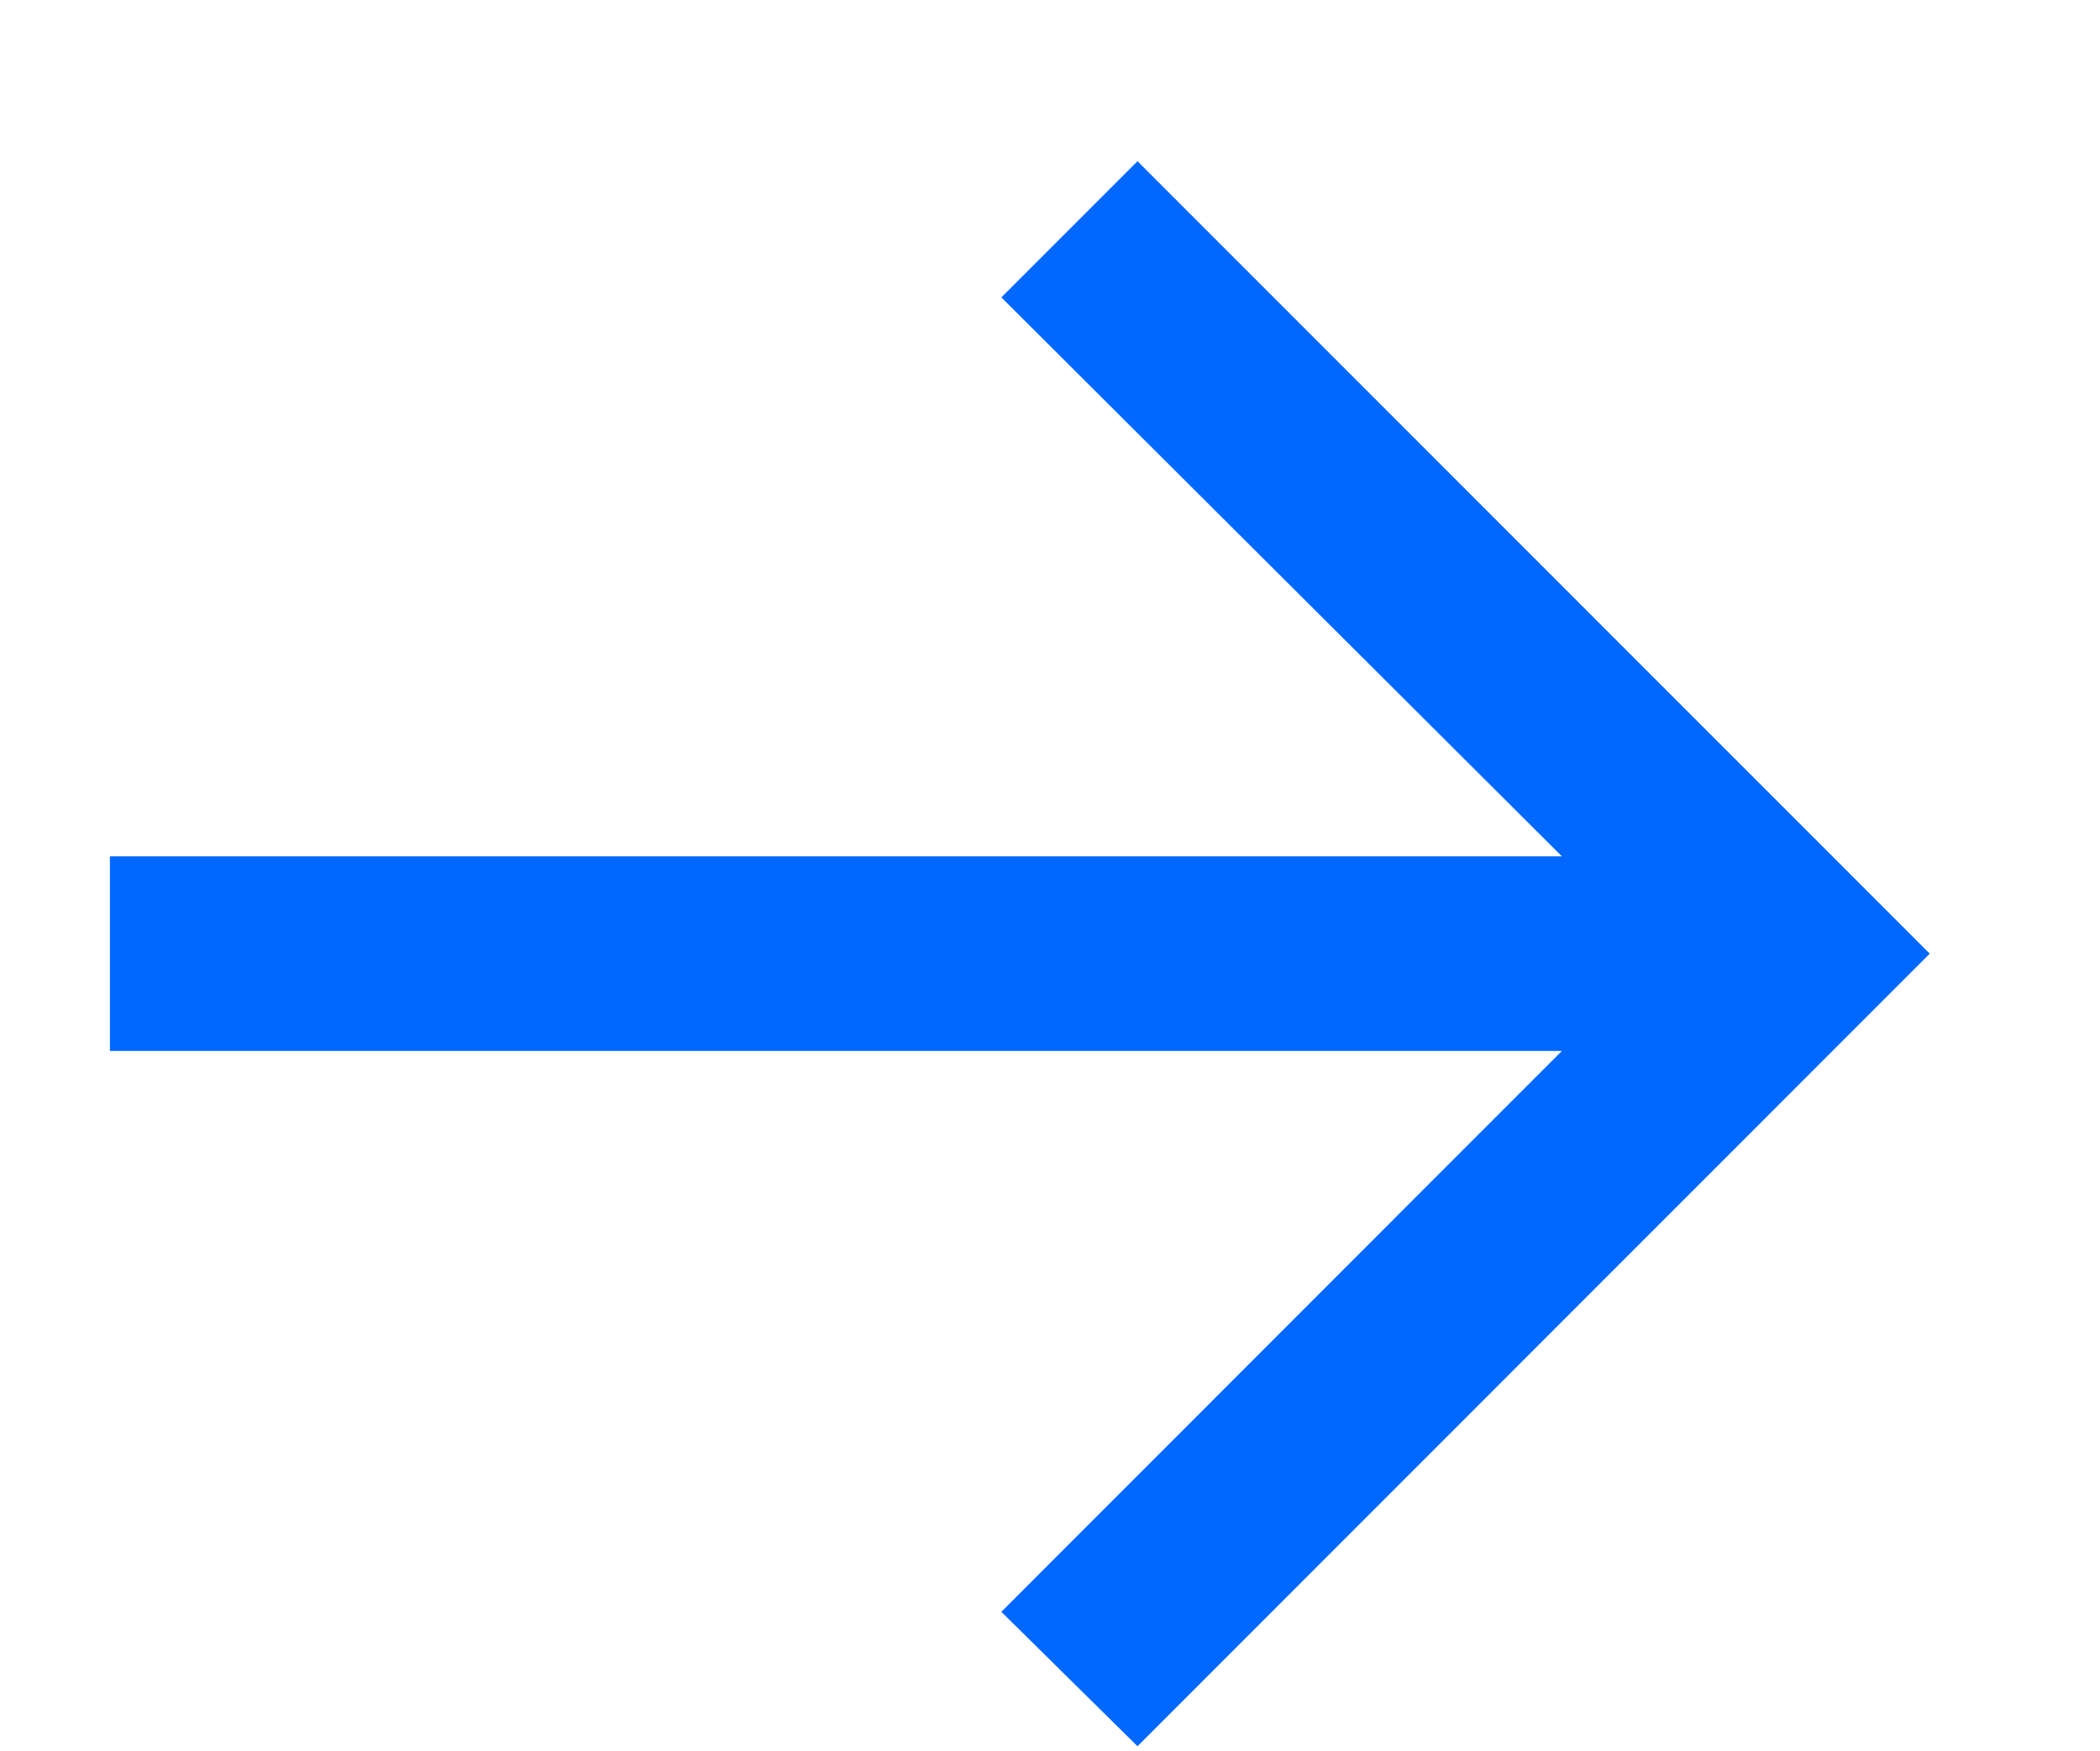
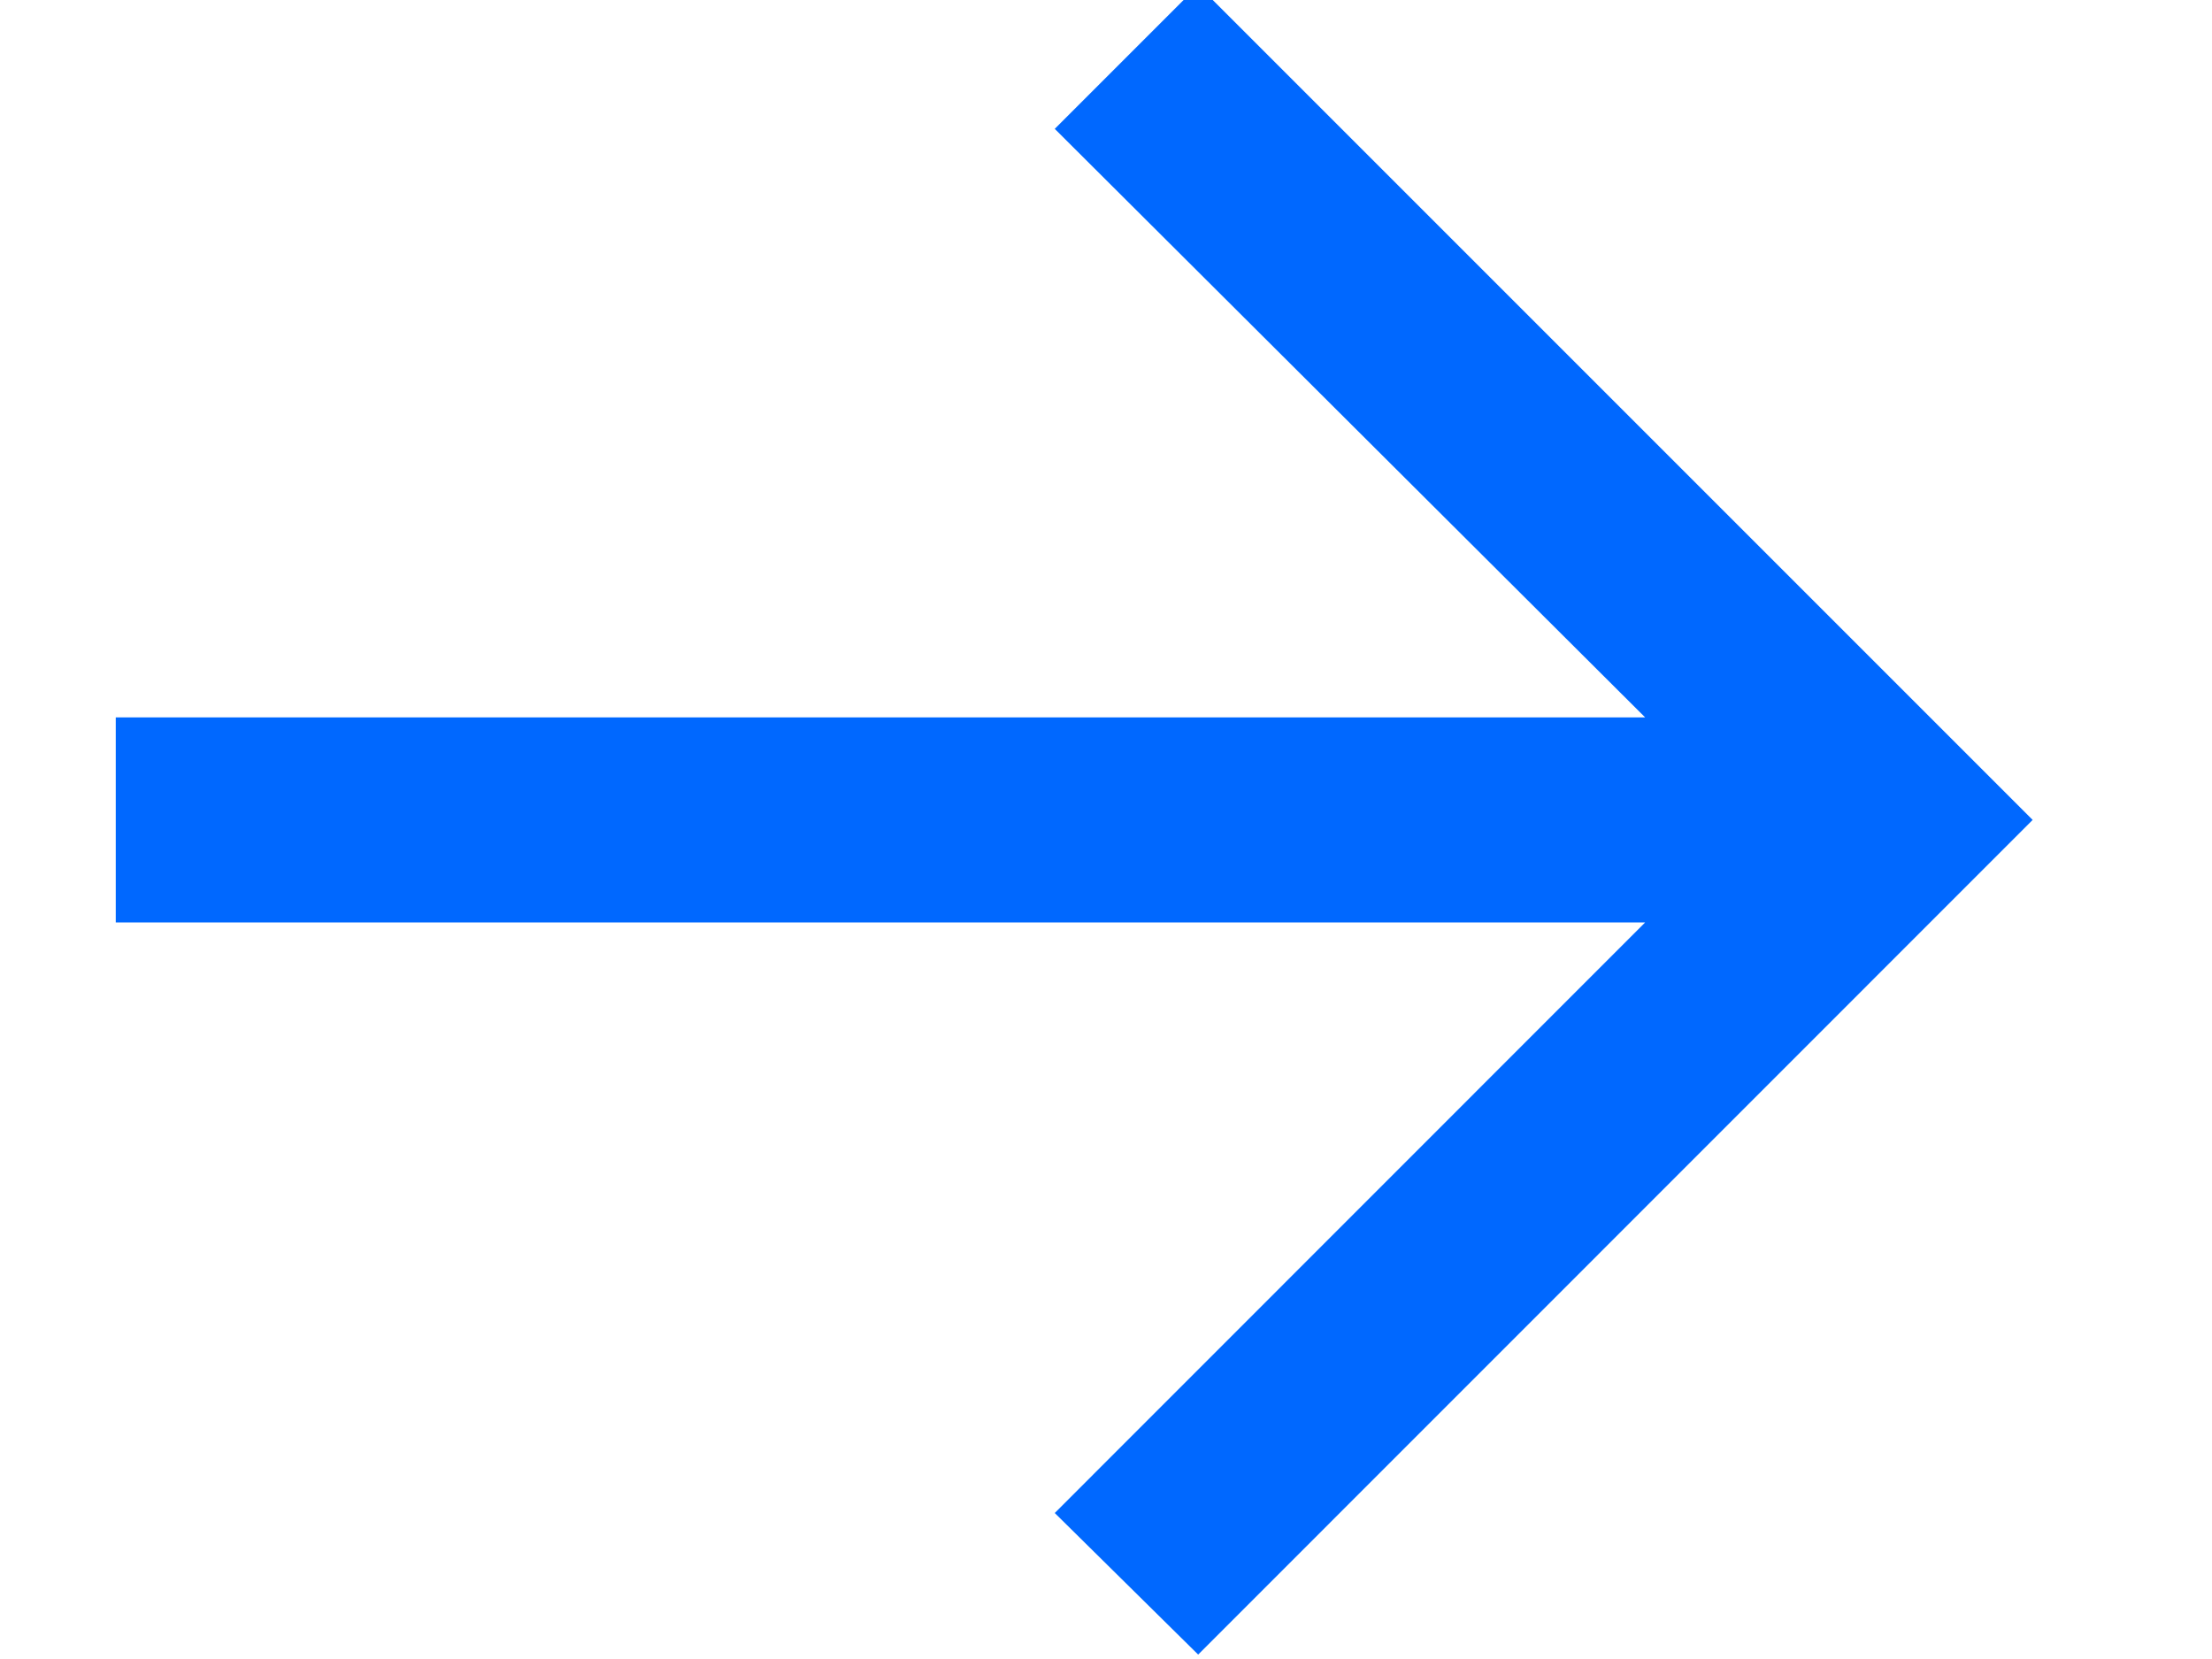
- <svg xmlns="http://www.w3.org/2000/svg" width="12" height="10" viewBox="0 0 12 10" fill="none">
+ <svg xmlns="http://www.w3.org/2000/svg" width="12" height="9" viewBox="0 1 12 9" fill="none">
  <path d="M6.5 9.976L5.722 9.208L8.925 6.004H0.628V4.892H8.925L5.722 1.699L6.5 0.921L11.027 5.448L6.5 9.976Z" fill="#0068FF" />
</svg>
